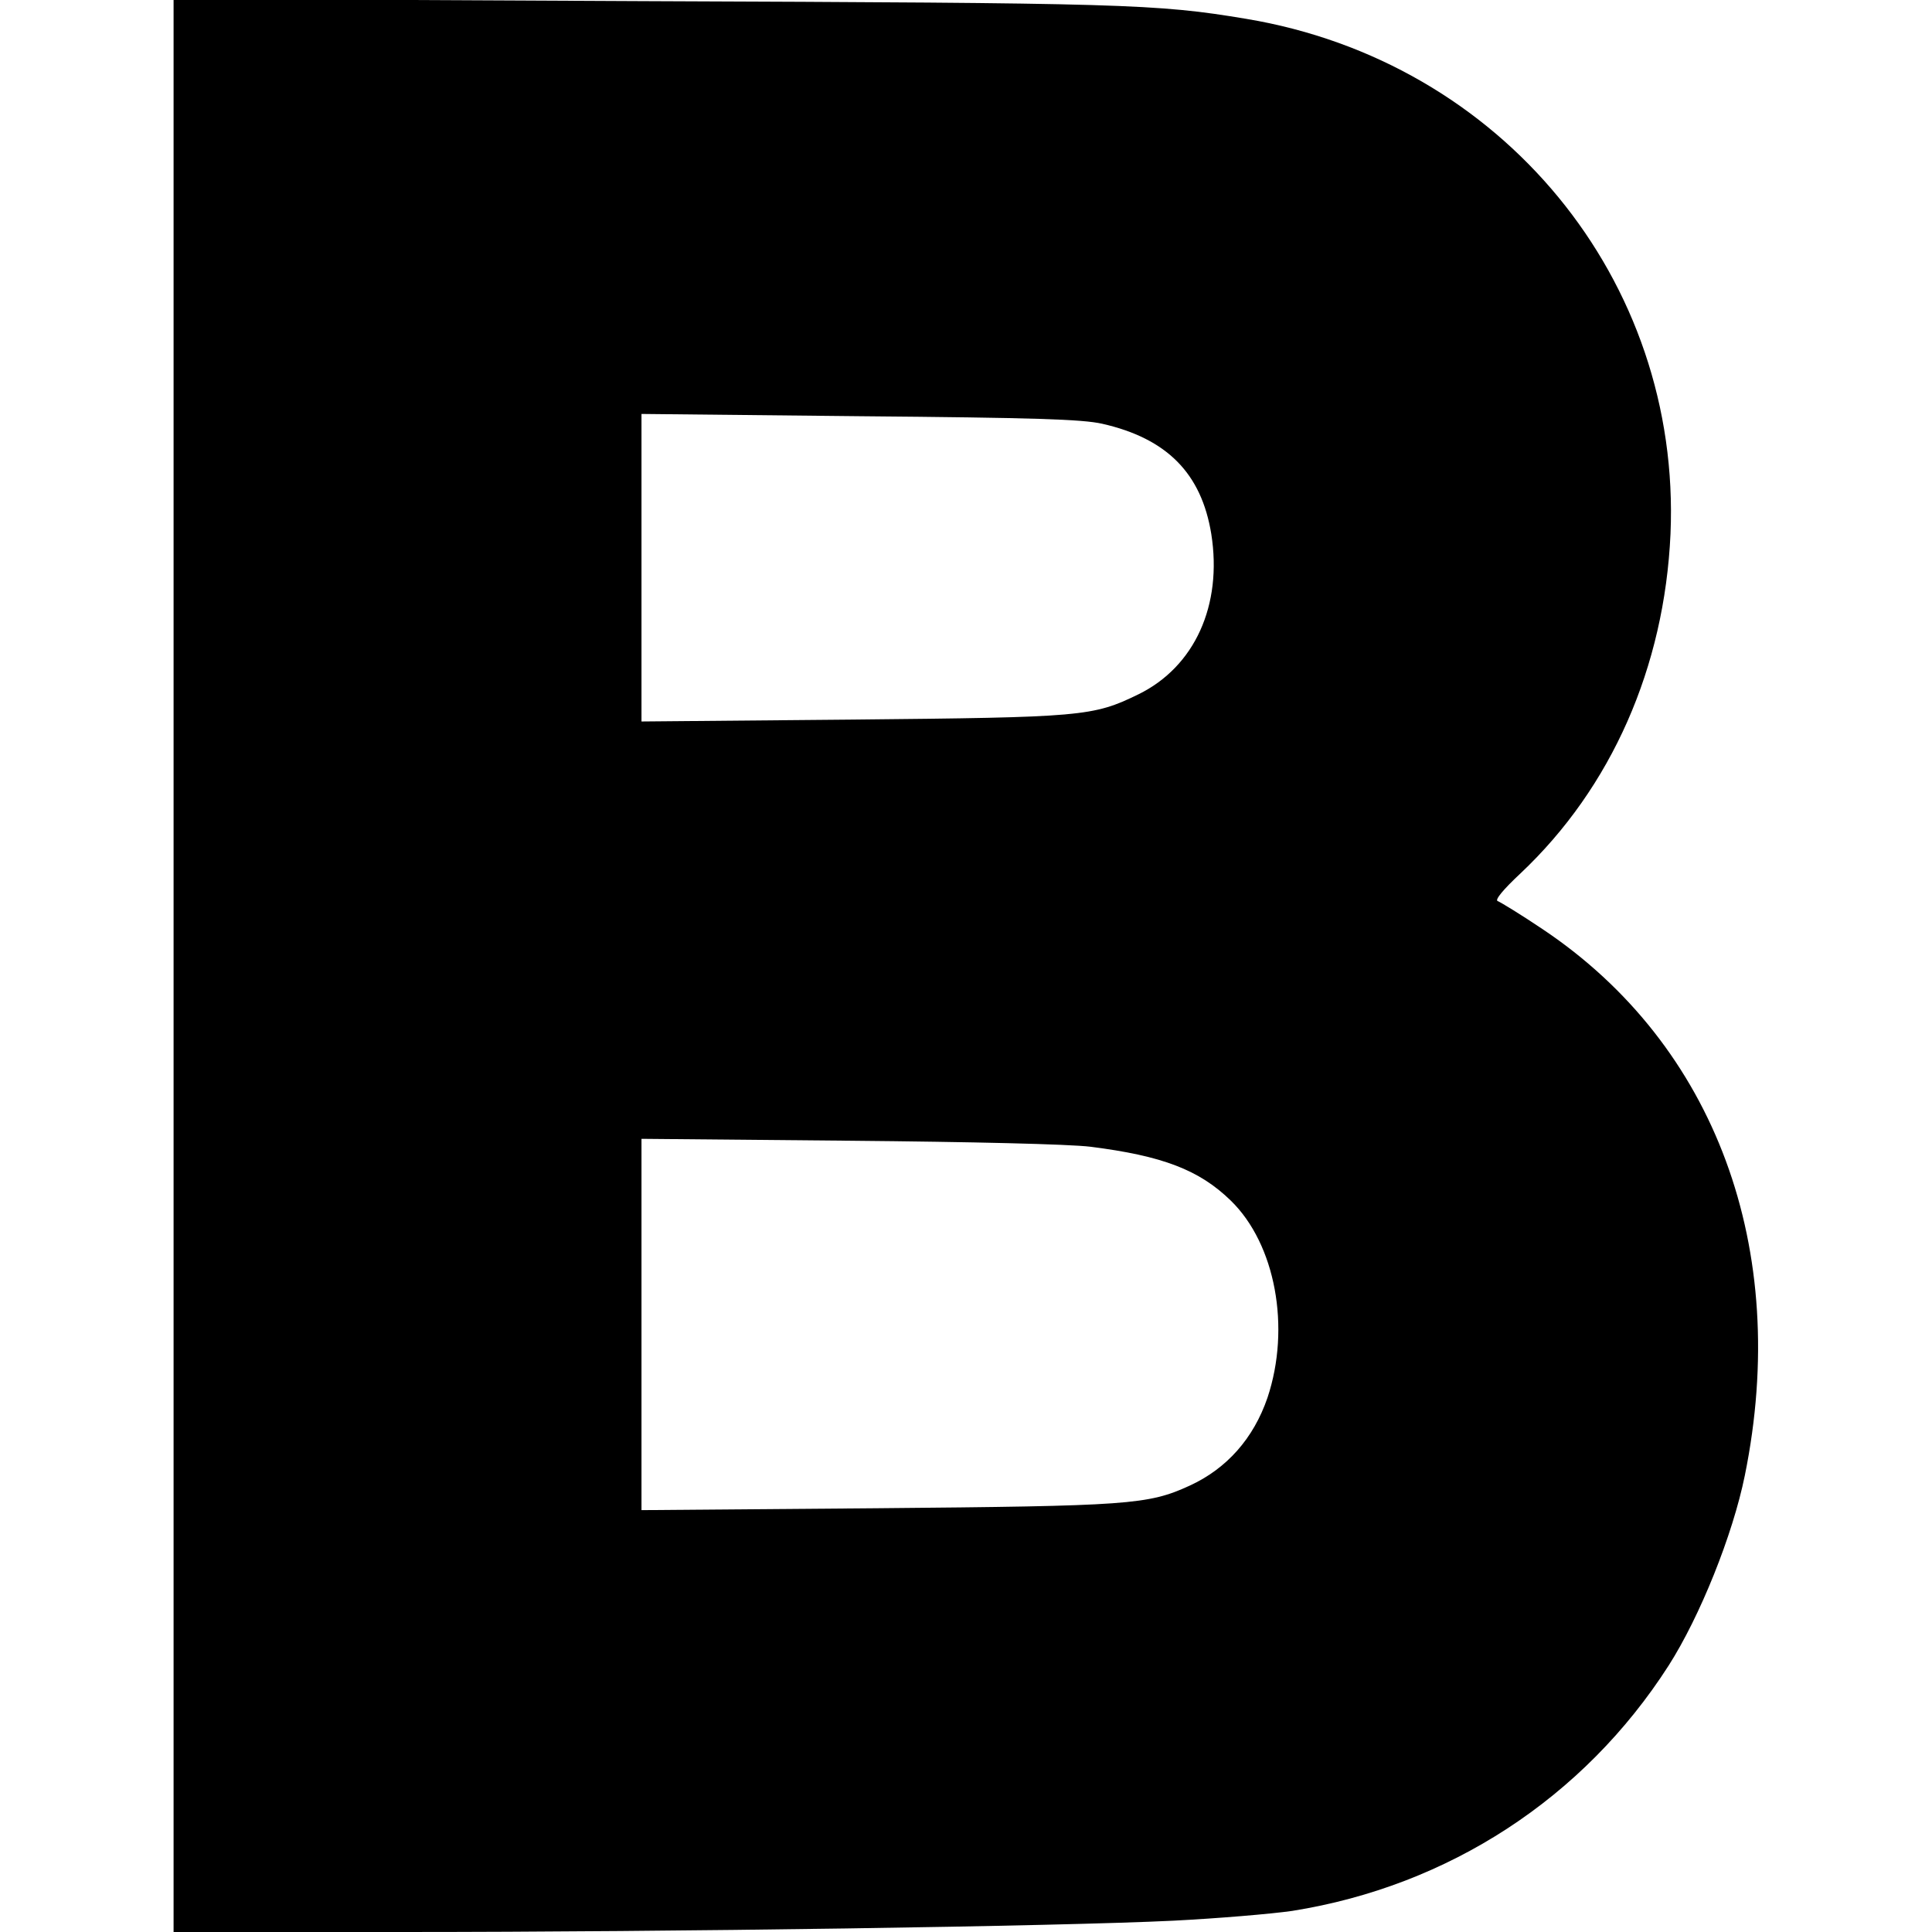
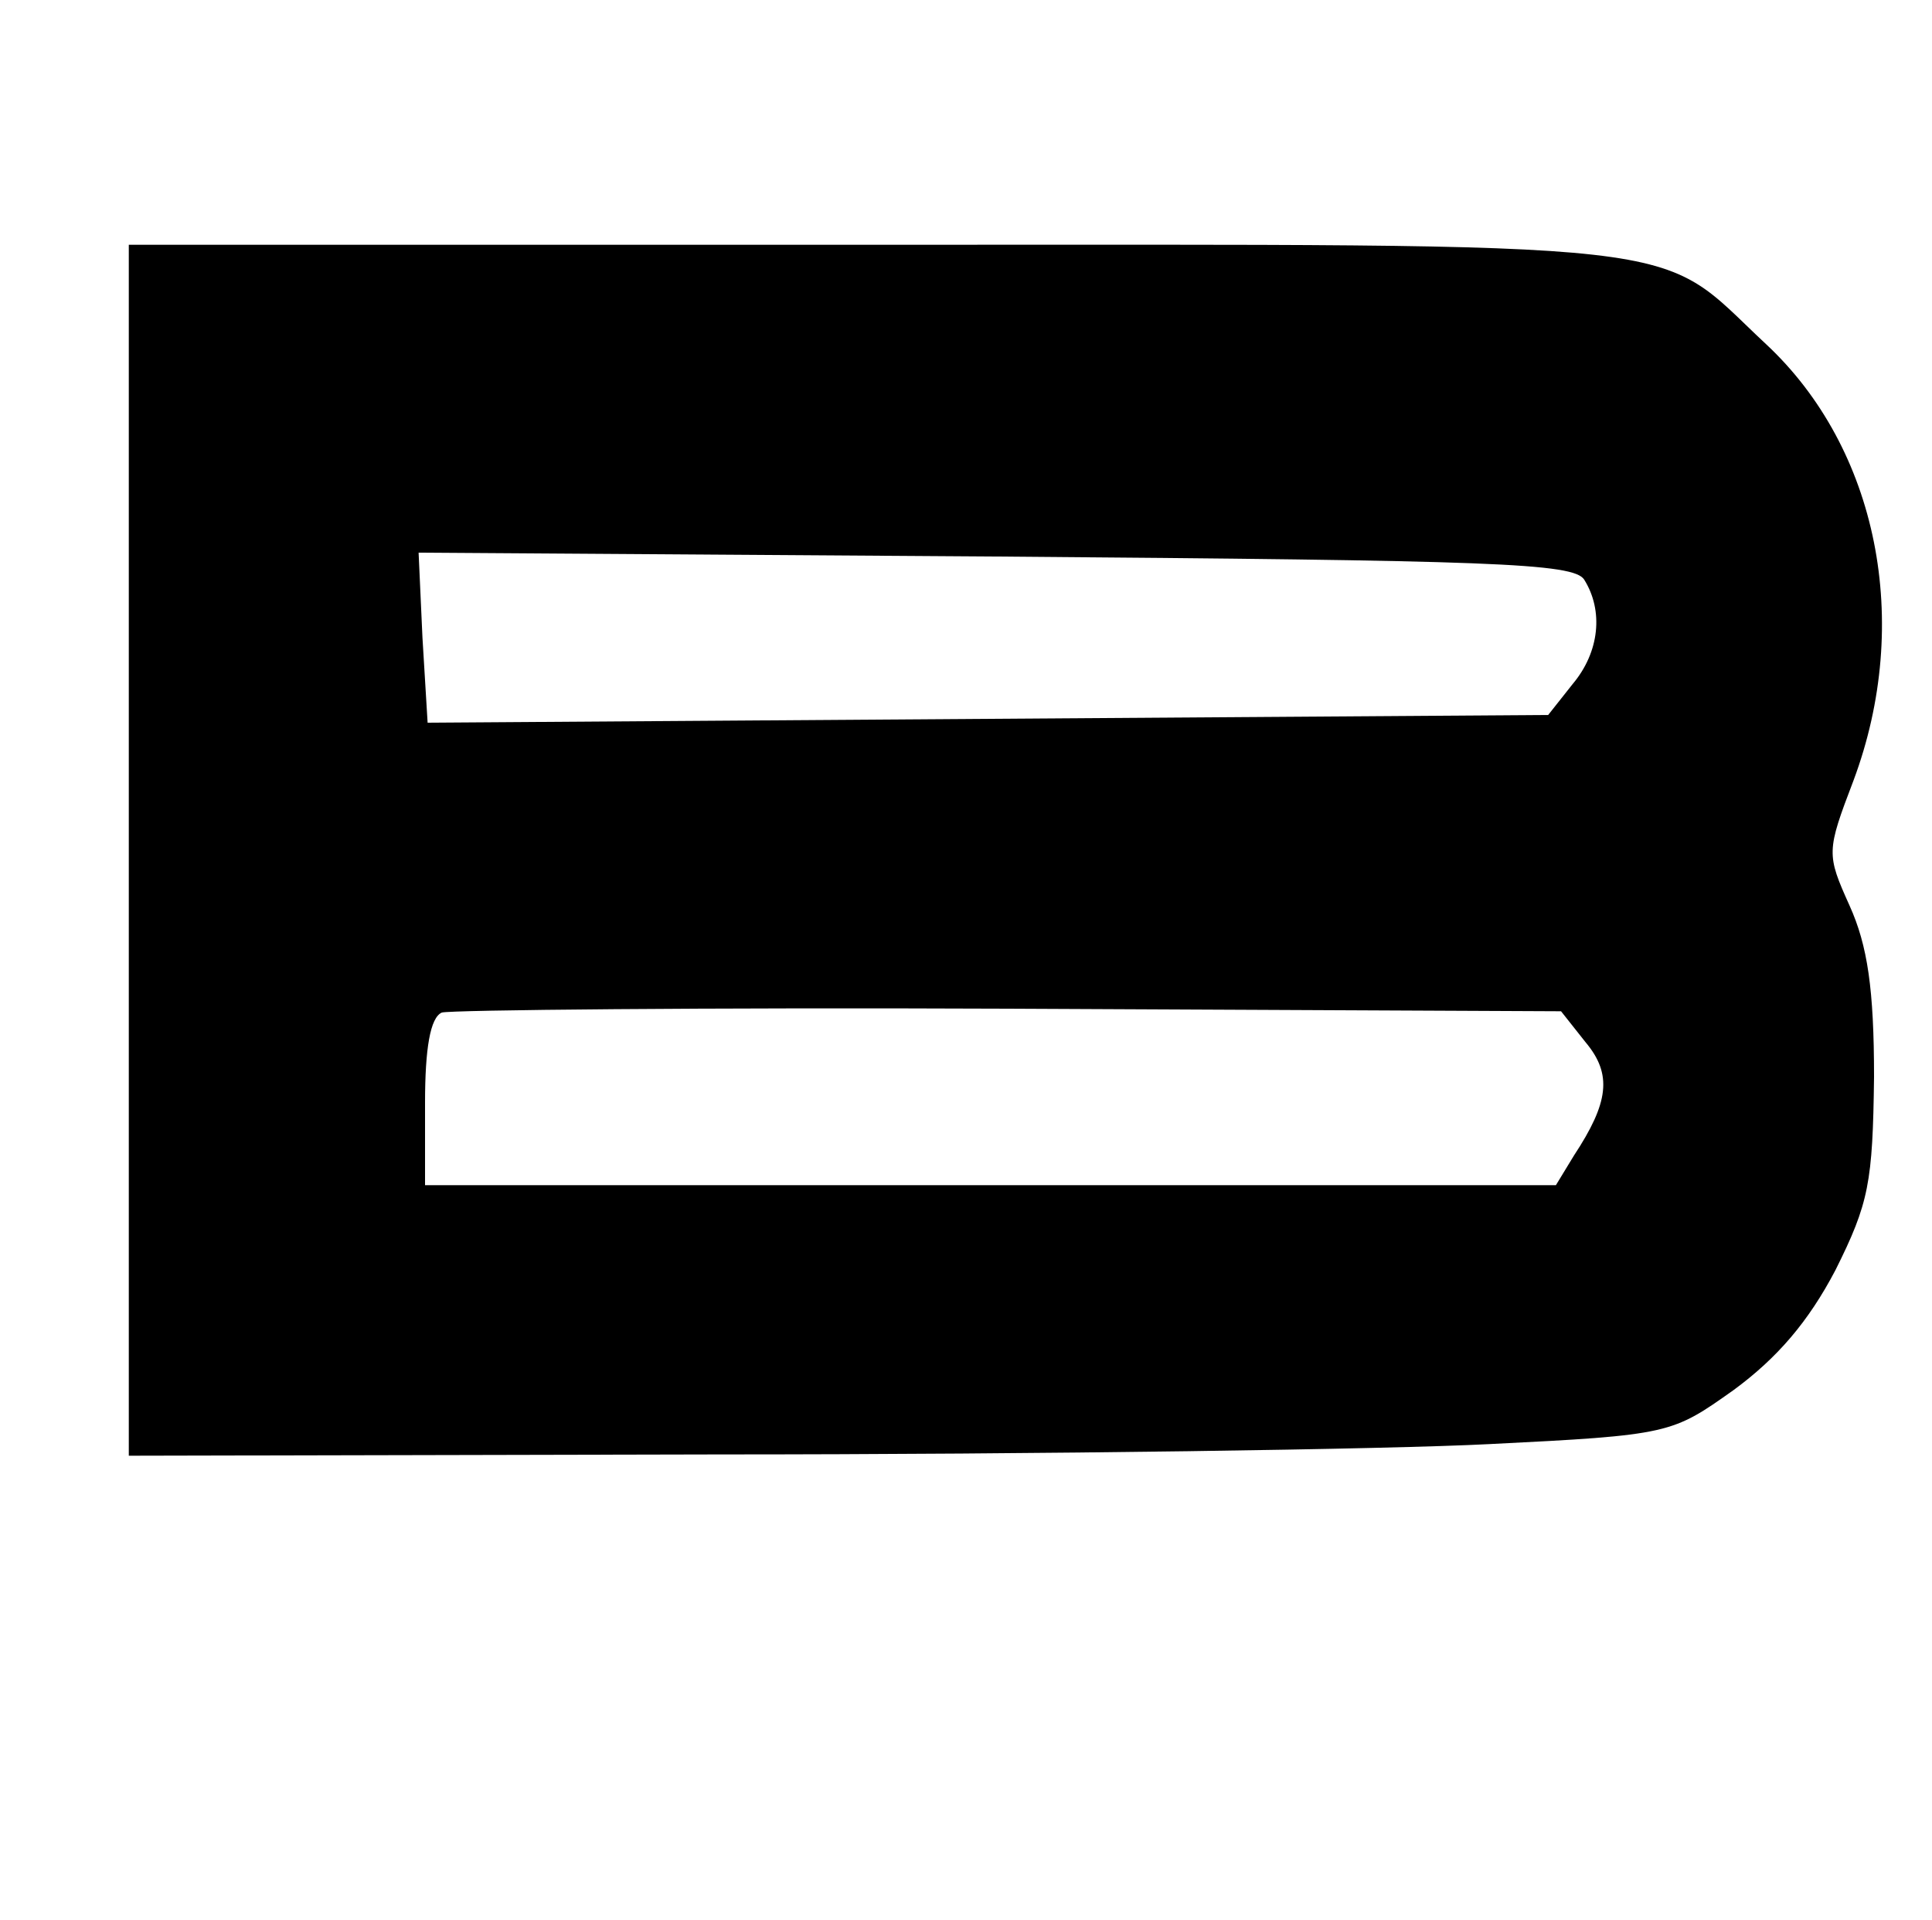
- <svg xmlns="http://www.w3.org/2000/svg" version="1.0" width="512pt" height="512pt" viewBox="0 0 512 512" preserveAspectRatio="xMidYMid meet">
-   <g transform="translate(0,512) scale(0.1,-0.1)" fill="#000000" stroke="none">
-     <path d="M460 2561 l0 -2561 608 0 c712 0 1736 15 2042 30 118 6 260 18 315 26 414 66 772 299 997 650 83 130 170 346 202 504 122 600 -78 1141 -535 1447 -58 39 -112 72 -120 75 -8 3 14 30 60 73 242 228 382 547 398 900 29 673 -447 1252 -1124 1365 -239 40 -323 42 -1600 47 l-1243 6 0 -2561z m2461 1436 c172 -39 263 -132 289 -292 30 -189 -44 -352 -193 -425 -121 -59 -148 -61 -759 -67 l-558 -5 0 407 0 408 578 -6 c461 -4 590 -8 643 -20z m-31 -1916 c190 -24 288 -61 372 -143 118 -115 159 -336 97 -522 -37 -108 -108 -188 -206 -233 -111 -51 -161 -54 -830 -60 l-623 -5 0 492 0 492 548 -5 c328 -3 585 -9 642 -16z" />
+ <svg xmlns="http://www.w3.org/2000/svg" version="1.0" width="150pt" height="149pt" viewBox="0 0 150 149" preserveAspectRatio="xMidYMid meet">
+   <g transform="translate(0,149) scale(0.1,-0.1)" fill="#000000" stroke="none">
+     <path d="M100 830 l0 -470 458 1 c251 0 521 4 598 8 141 7 142 8 190 42 34 25 58 53 79 93 26 52 29 68 30 150 0 68 -5 102 -19 133 -18 40 -18 42 3 97 46 123 19 258 -68 339 -88 82 -39 77 -691 77 l-580 0 0 -470z m1130 210 c15 -24 12 -56 -9 -81 l-19 -24 -435 -3 -435 -3 -4 66 -3 66 448 -3 c385 -3 449 -5 457 -18z m1 -359 c21 -25 18 -47 -9 -88 l-14 -23 -439 0 -439 0 0 64 c0 42 4 66 13 70 6 2 205 4 440 3 l429 -2 19 -24z" />
  </g>
</svg>
